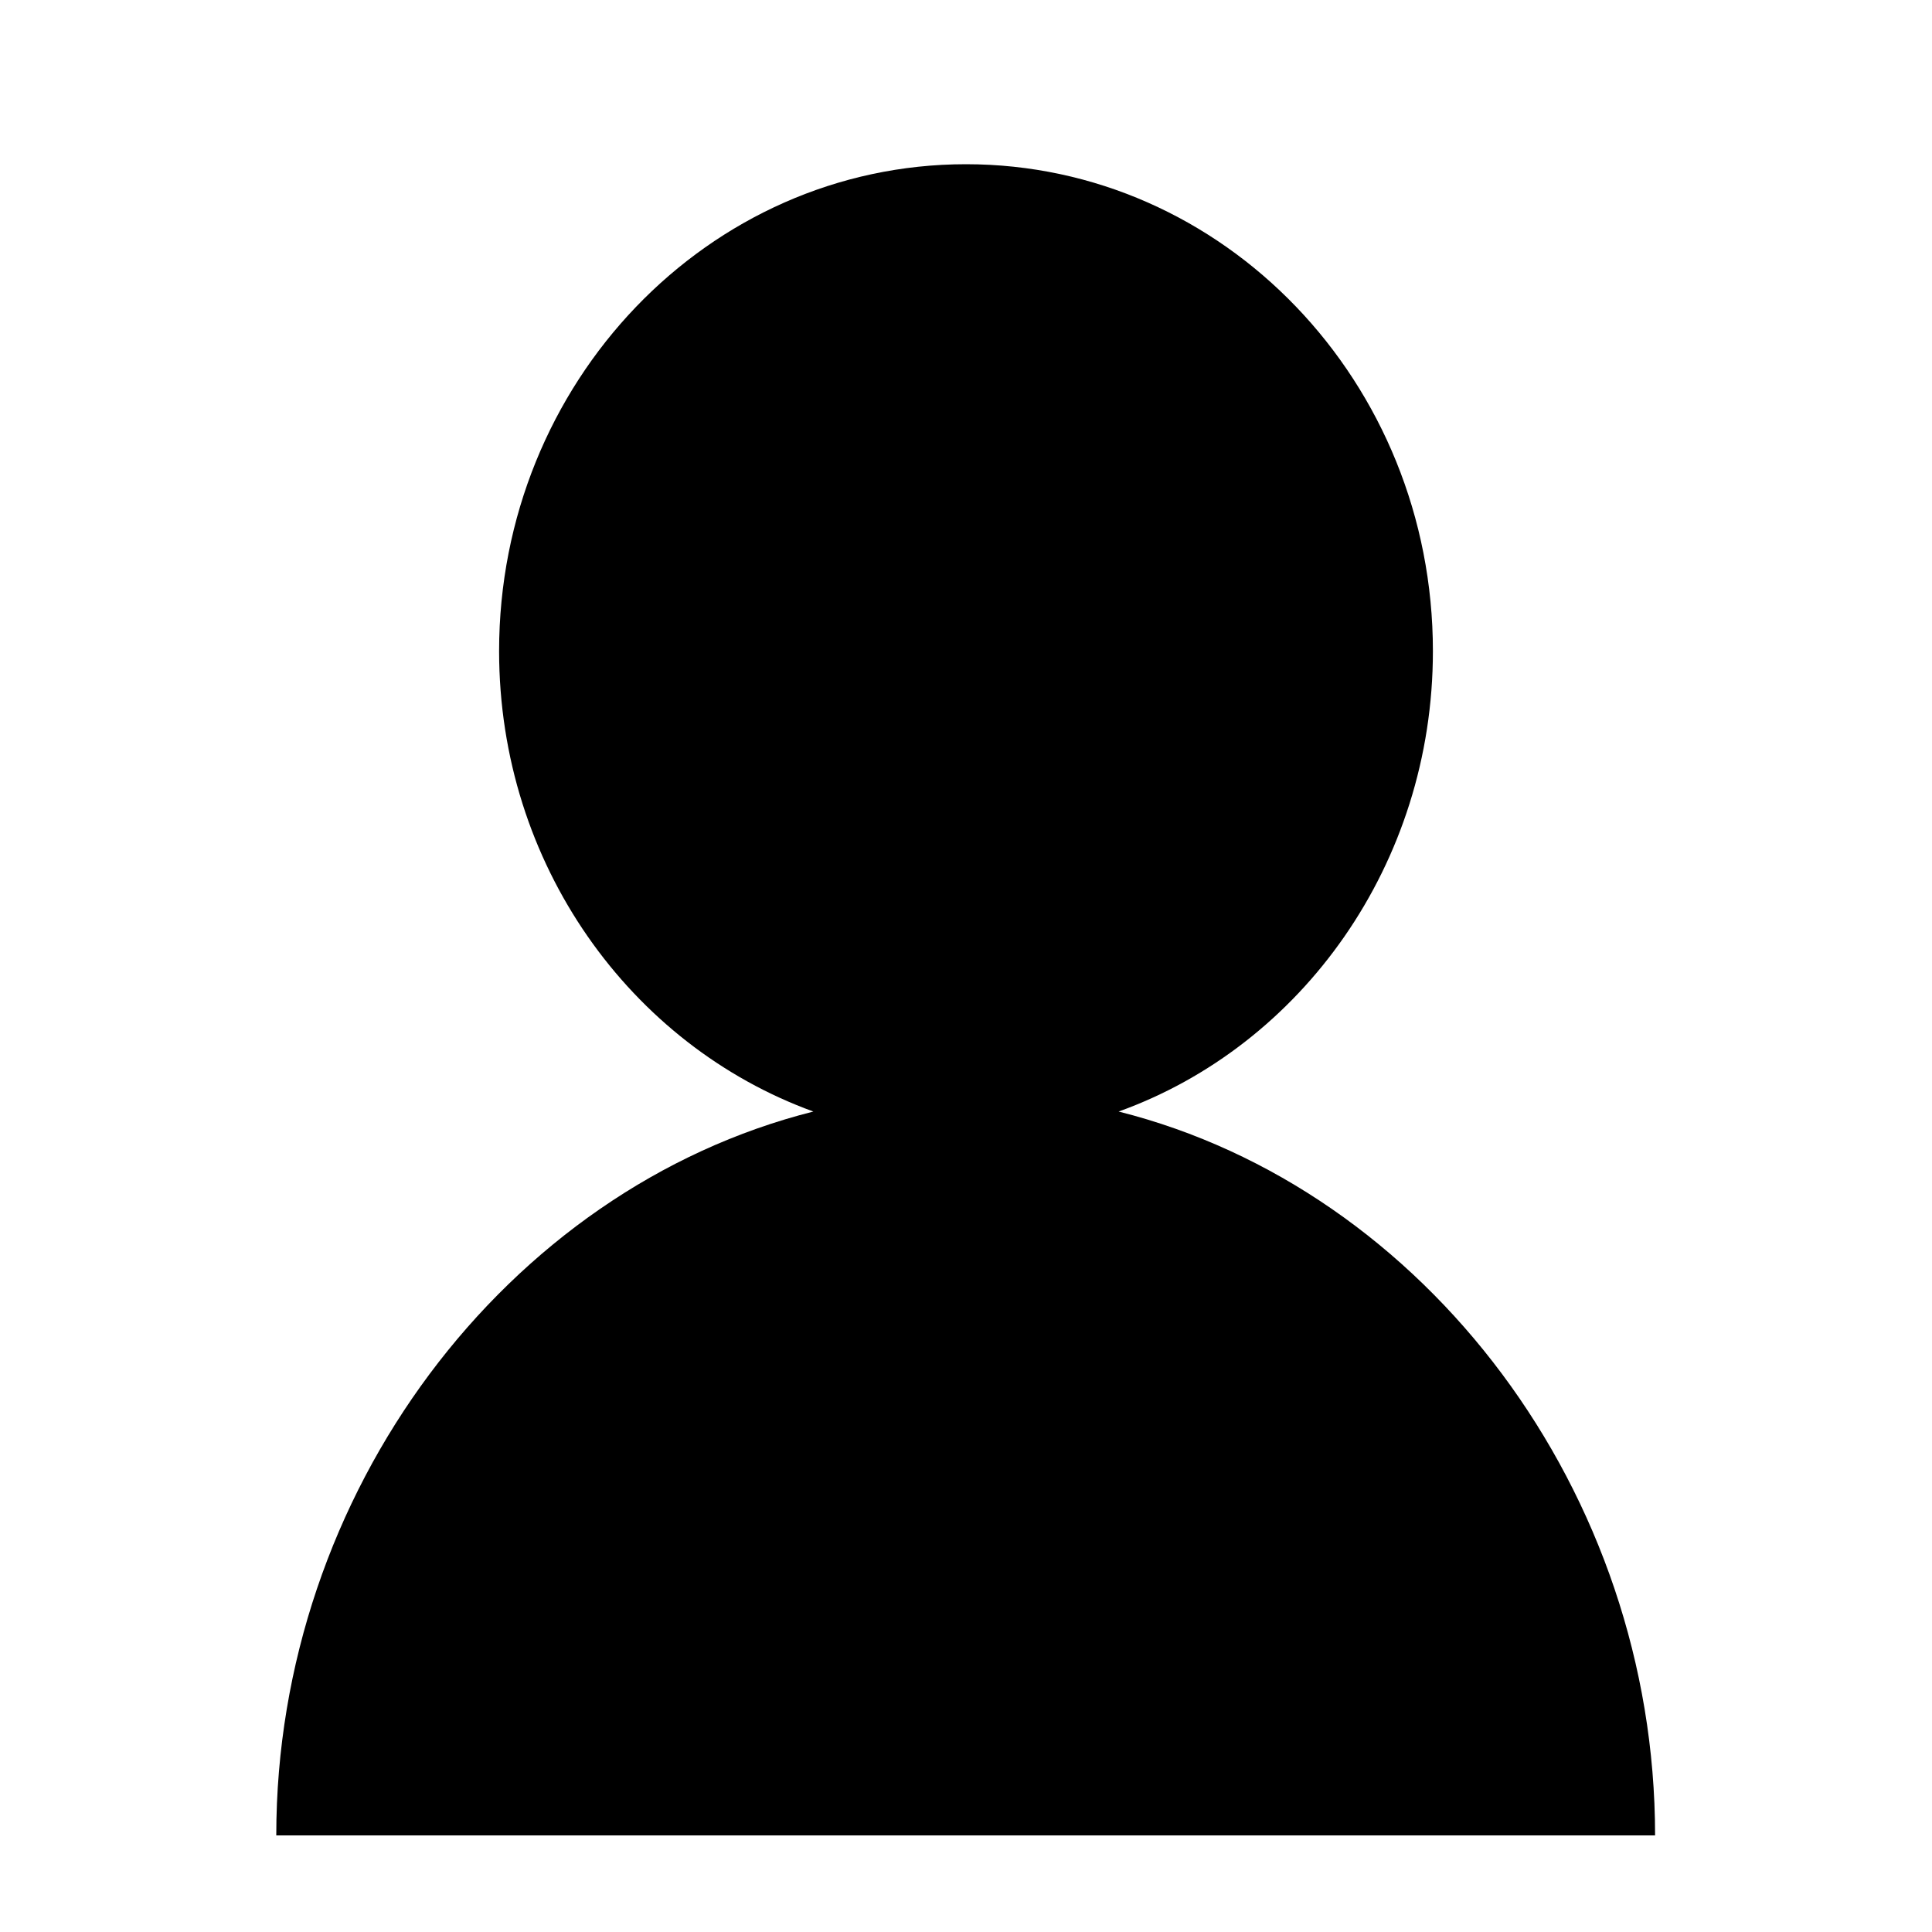
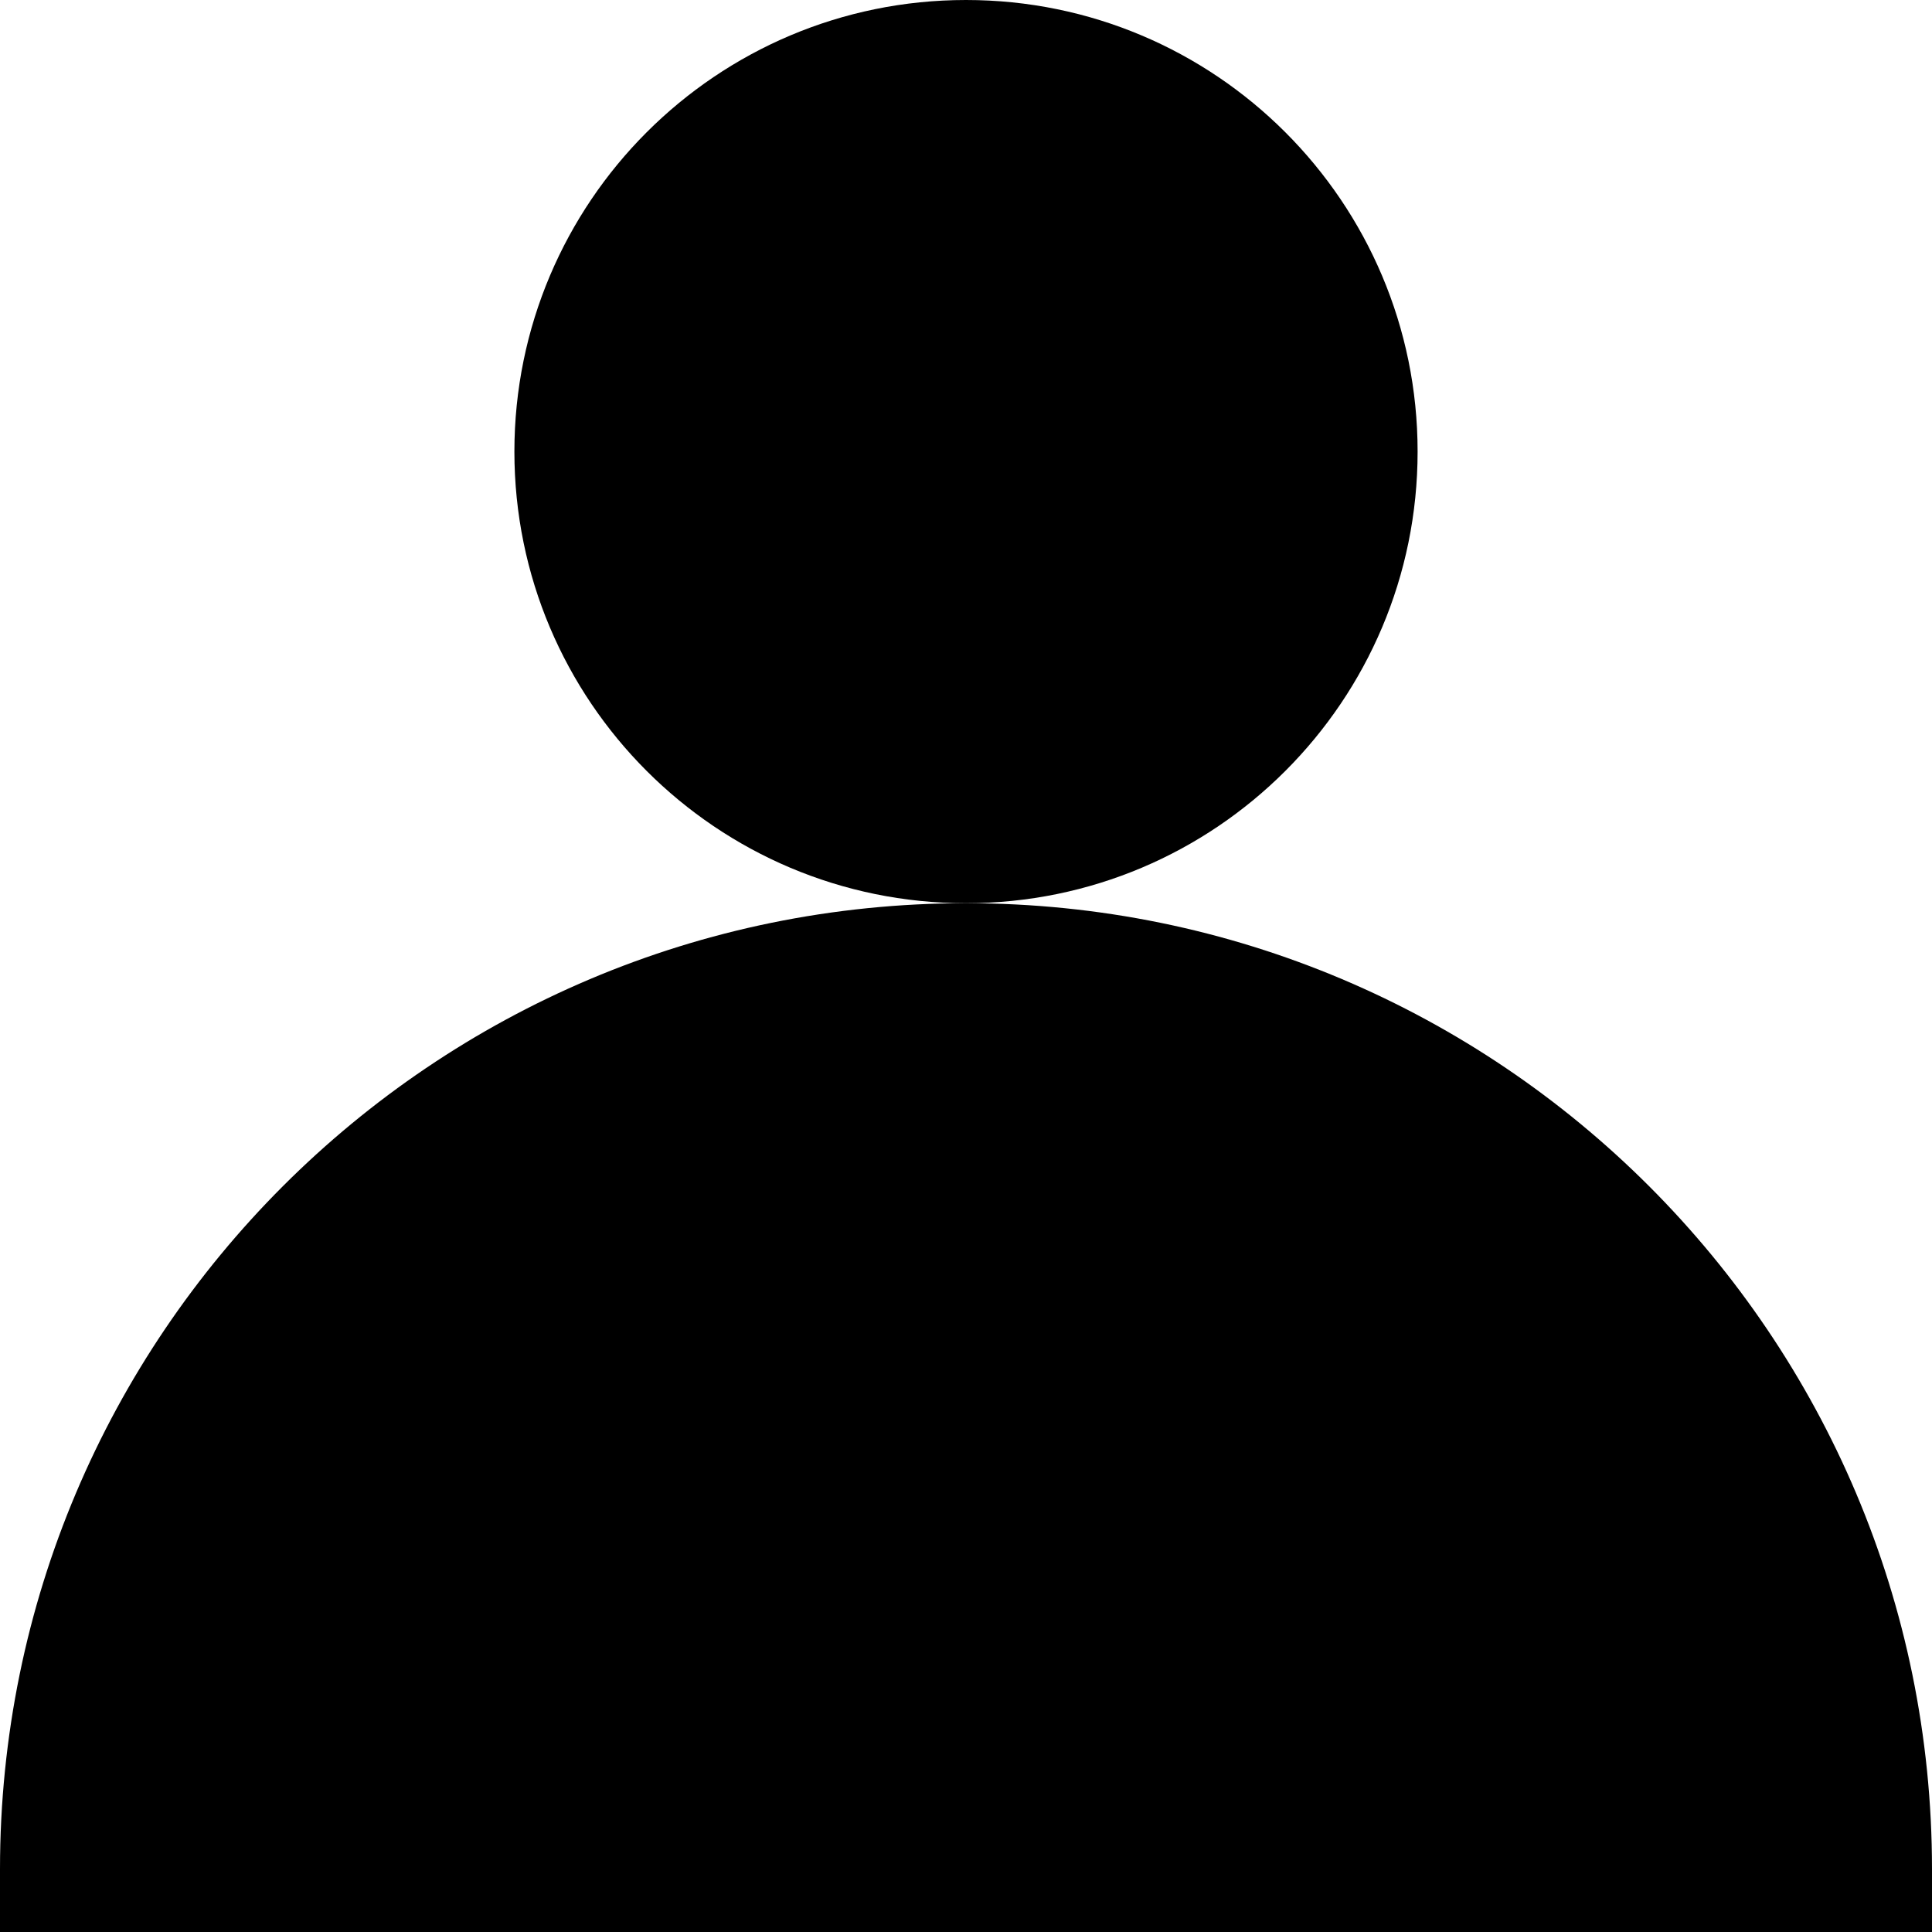
- <svg xmlns="http://www.w3.org/2000/svg" t="1628740795608" class="icon" viewBox="0 0 1024 1024" version="1.1" p-id="11819" width="200" height="200">
+ <svg xmlns="http://www.w3.org/2000/svg" t="1629171575268" class="icon" viewBox="0 0 1024 1024" version="1.1" p-id="6521" width="200" height="200">
  <defs>
    <style type="text/css" />
  </defs>
-   <path d="M592.896 589.141c96.939-34.816 166.571-131.072 166.571-244.053 0-142.677-110.933-258.048-247.467-258.048-136.533 0-247.467 115.712-247.467 258.048 0 112.981 69.632 208.896 166.571 244.053-162.816 40.96-284.672 202.069-284.672 383.659L877.227 972.8C877.227 791.211 755.712 630.101 592.896 589.141L592.896 589.141zM592.896 589.141" p-id="11820" />
+   <path d="M512 239.36m-239.36 0a239.36 239.36 0 1 0 478.72 0 239.36 239.36 0 1 0-478.72 0Z" fill="" p-id="6522" />
+   <path d="M512 478.72a512 512 0 0 0-512 512V1024h1024v-33.28a512 512 0 0 0-512-512z" fill="" p-id="6523" />
</svg>
